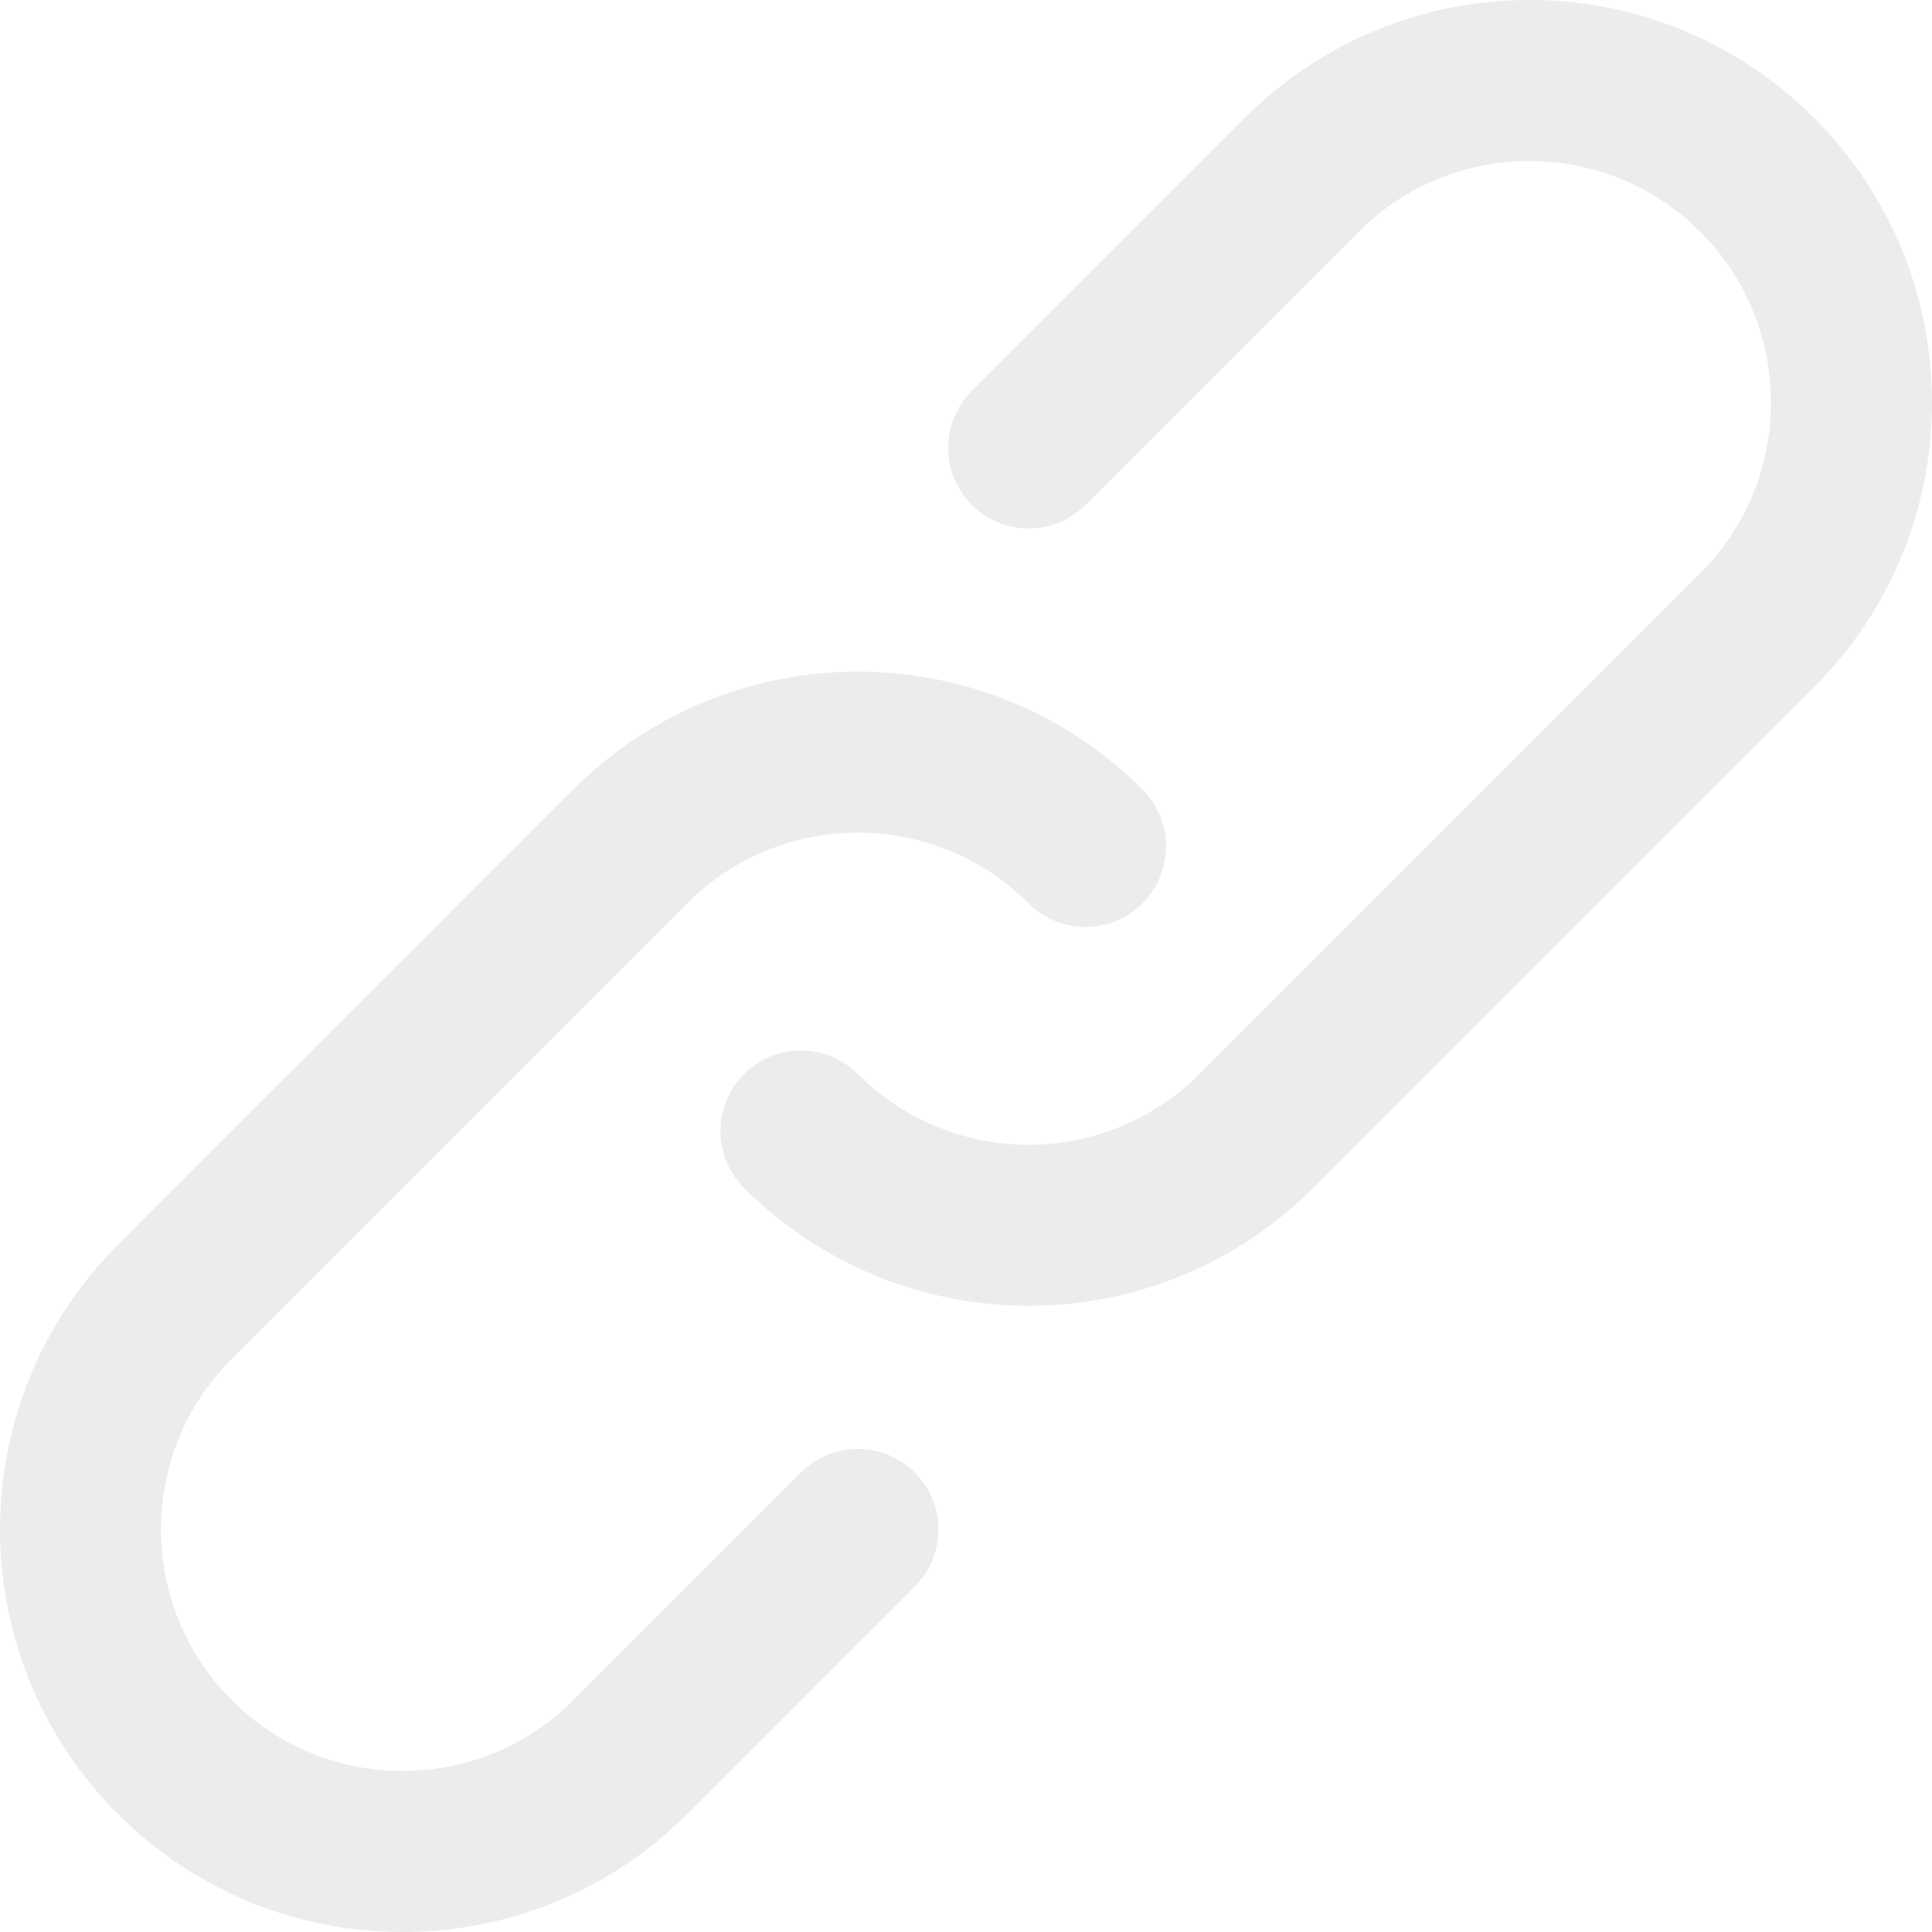
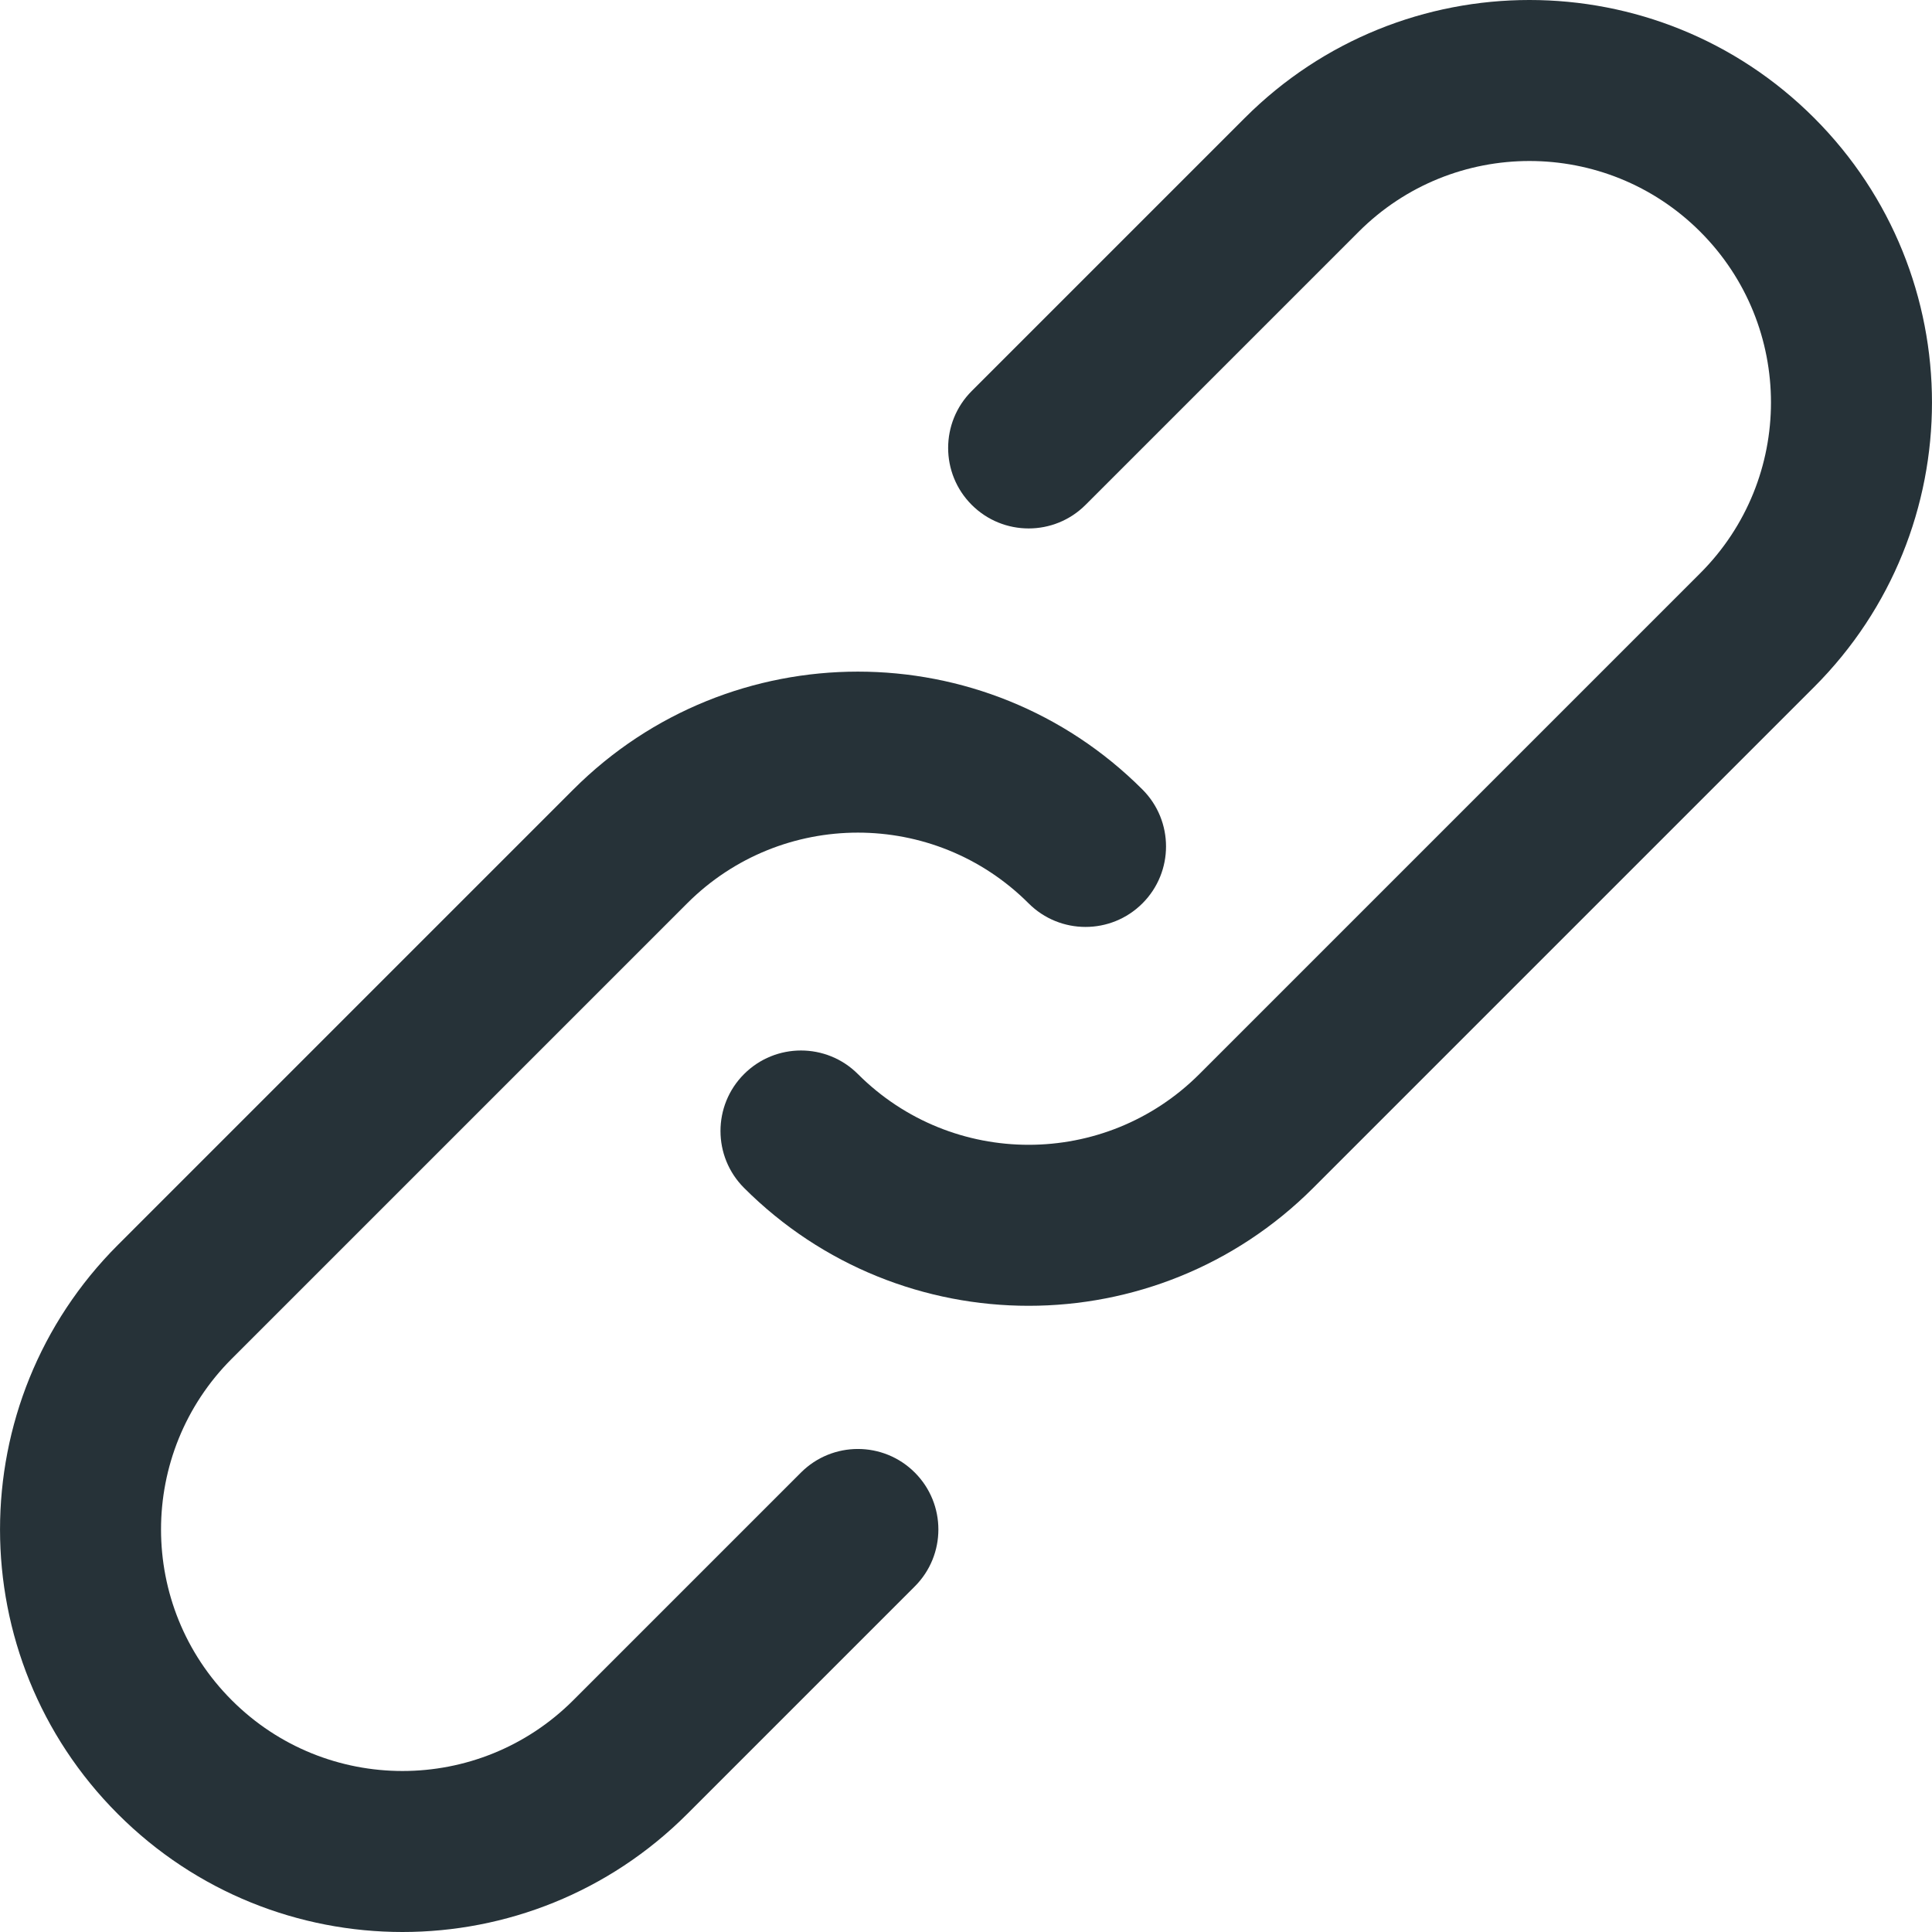
<svg xmlns="http://www.w3.org/2000/svg" version="1.1" id="Layer_1" x="0px" y="0px" viewBox="0 0 511.997 511.997" style="enable-background:new 0 0 511.997 511.997;" xml:space="preserve">
  <style type="text/css">
- 	.st0{fill:#ececec;}
+ 	.st0{fill:#263238;}
</style>
  <g>
    <path class="st0" d="M212.26,390.24l-60.331,60.331c-25.012,25.012-65.517,25.012-90.508,0.005c-24.996-24.996-24.996-65.505-0.005-90.496   l120.683-120.683c24.991-24.992,65.5-24.992,90.491,0c8.331,8.331,21.839,8.331,30.17,0c8.331-8.331,8.331-21.839,0-30.17   c-41.654-41.654-109.177-41.654-150.831,0L31.247,329.909c-41.654,41.654-41.654,109.177,0,150.831   c41.649,41.676,109.177,41.676,150.853,0l60.331-60.331c8.331-8.331,8.331-21.839,0-30.17S220.591,381.909,212.26,390.24z" />
    <path class="st0" d="M480.751,31.24c-41.654-41.654-109.199-41.654-150.853,0l-72.384,72.384c-8.331,8.331-8.331,21.839,0,30.17   c8.331,8.331,21.839,8.331,30.17,0l72.384-72.384c24.991-24.992,65.521-24.992,90.513,0c24.991,24.991,24.991,65.5,0,90.491   L317.845,284.638c-24.992,24.992-65.5,24.992-90.491,0c-8.331-8.331-21.839-8.331-30.17,0s-8.331,21.839,0,30.17   c41.654,41.654,109.177,41.654,150.831,0l132.736-132.736C522.405,140.418,522.405,72.894,480.751,31.24z" />
  </g>
</svg>
